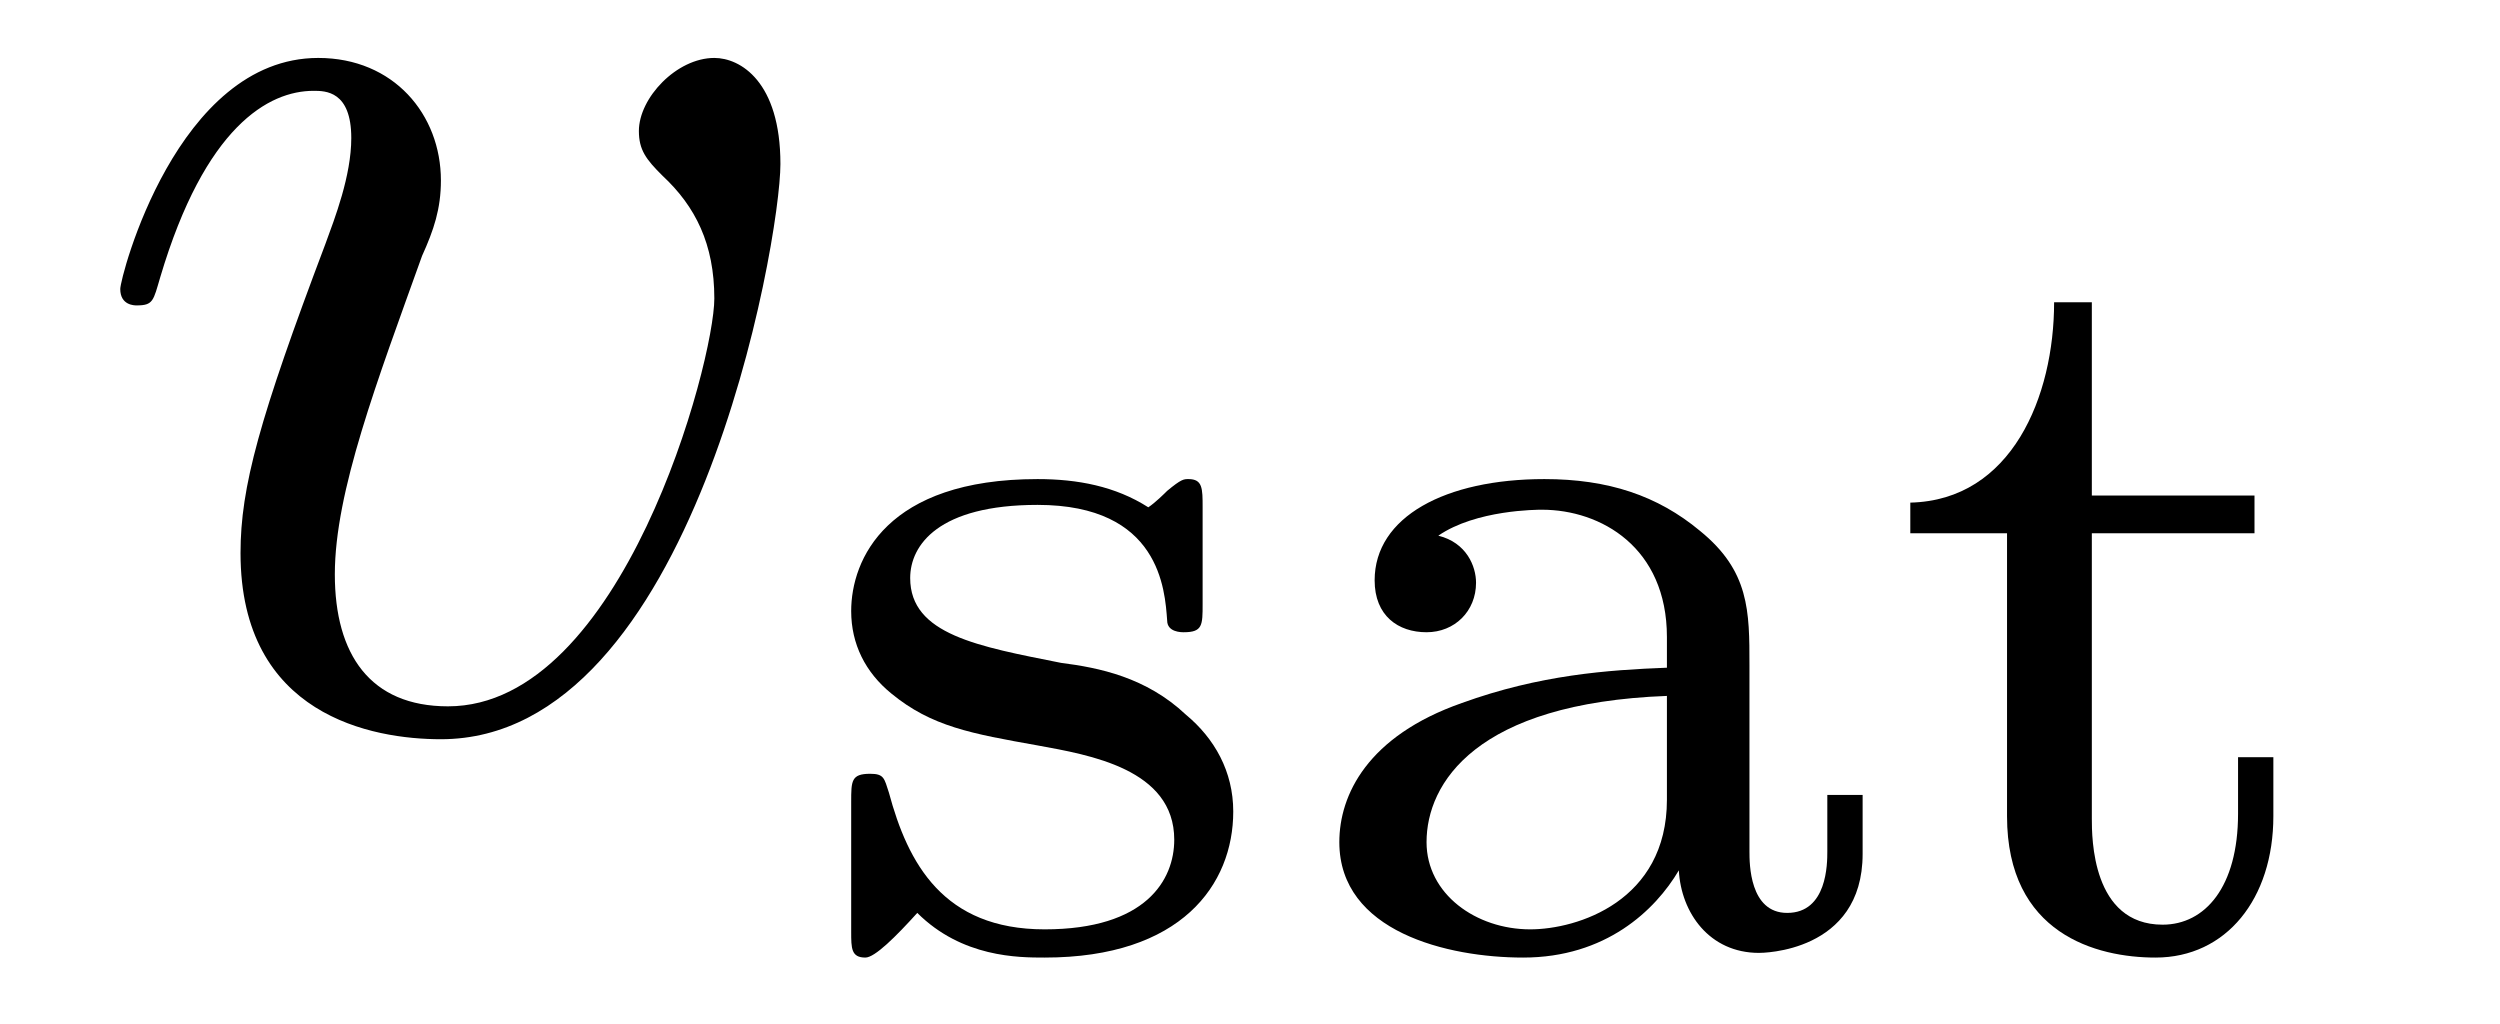
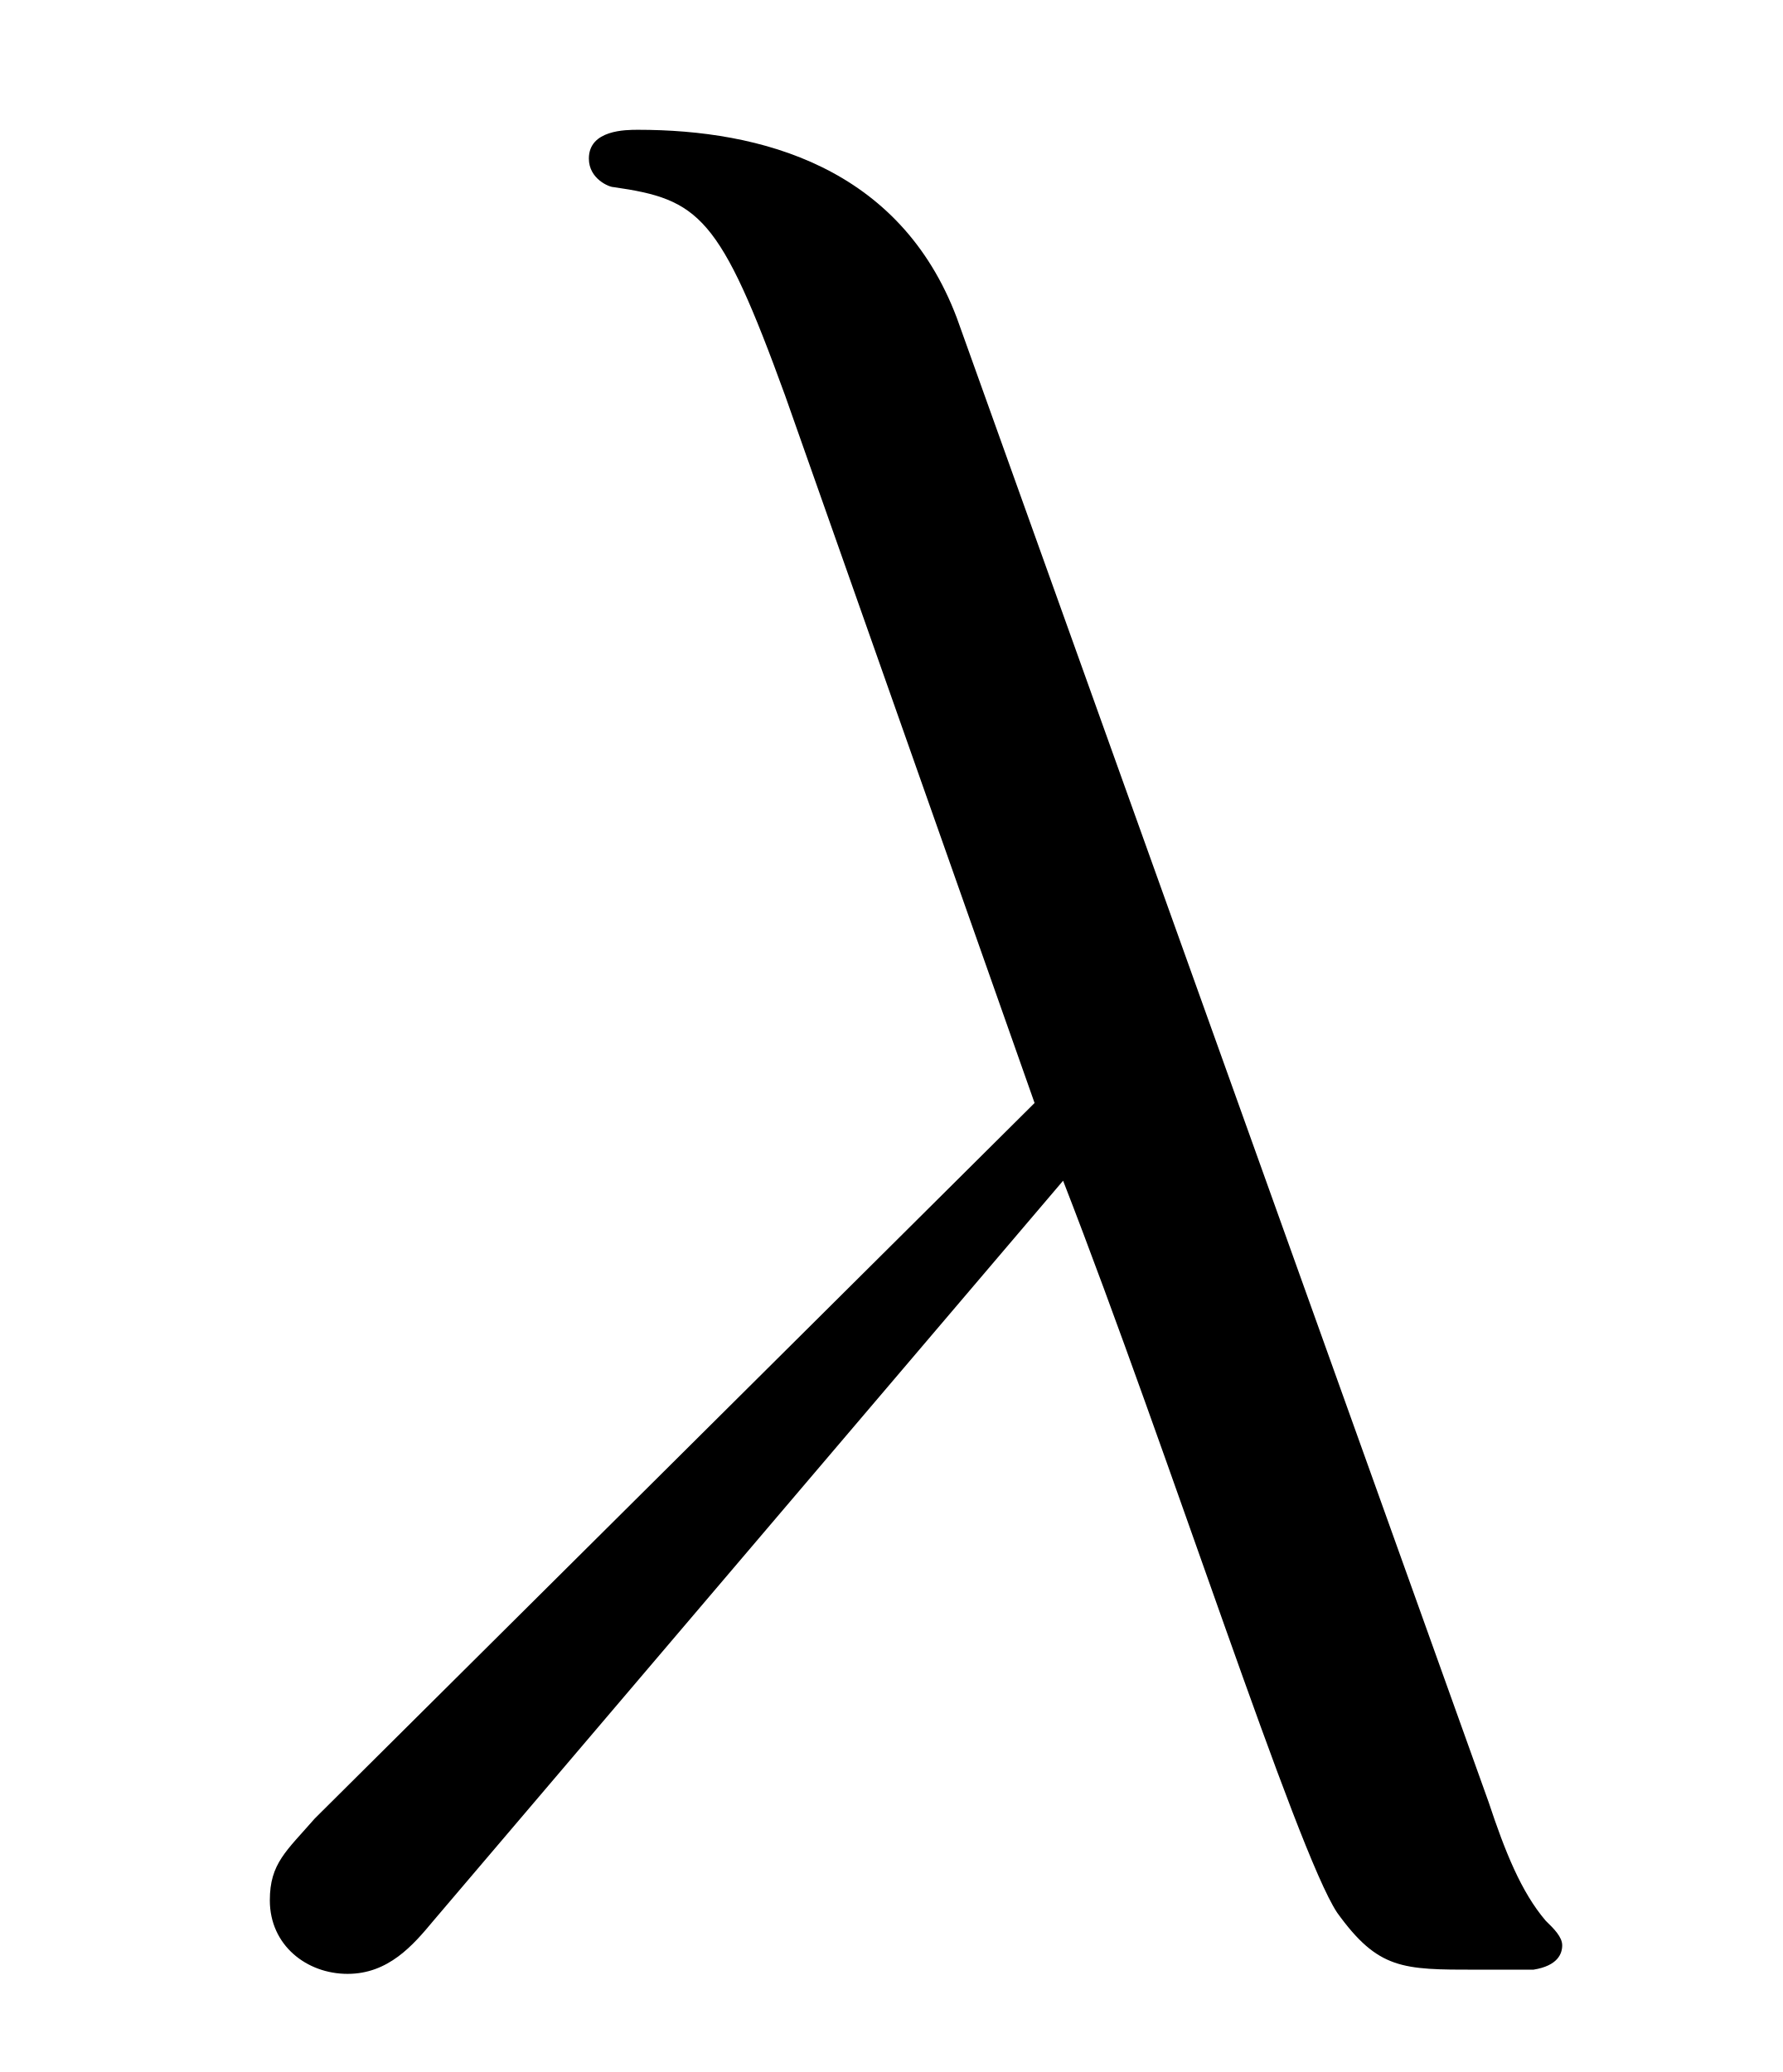
- <svg xmlns="http://www.w3.org/2000/svg" xmlns:xlink="http://www.w3.org/1999/xlink" viewBox="0 0 16.568 6.784">
+ <svg xmlns="http://www.w3.org/2000/svg" xmlns:xlink="http://www.w3.org/1999/xlink" viewBox="0 0 6.812 7.918">
  <defs>
    <g>
      <g id="glyph-0-0">
-         <path d="M 4.672 -3.703 C 4.672 -4.25 4.406 -4.406 4.234 -4.406 C 3.984 -4.406 3.734 -4.141 3.734 -3.922 C 3.734 -3.797 3.781 -3.734 3.891 -3.625 C 4.109 -3.422 4.234 -3.172 4.234 -2.812 C 4.234 -2.391 3.625 -0.109 2.469 -0.109 C 1.953 -0.109 1.719 -0.453 1.719 -0.984 C 1.719 -1.531 2 -2.266 2.297 -3.094 C 2.375 -3.266 2.422 -3.406 2.422 -3.594 C 2.422 -4.031 2.109 -4.406 1.609 -4.406 C 0.672 -4.406 0.297 -2.953 0.297 -2.875 C 0.297 -2.766 0.391 -2.766 0.406 -2.766 C 0.516 -2.766 0.516 -2.797 0.562 -2.953 C 0.859 -3.953 1.281 -4.188 1.578 -4.188 C 1.656 -4.188 1.828 -4.188 1.828 -3.875 C 1.828 -3.625 1.719 -3.344 1.656 -3.172 C 1.219 -2.016 1.094 -1.562 1.094 -1.125 C 1.094 -0.047 1.969 0.109 2.422 0.109 C 4.094 0.109 4.672 -3.188 4.672 -3.703 Z M 4.672 -3.703 " />
-       </g>
-       <g id="glyph-1-0">
-         <path d="M 2.641 -2.922 C 2.641 -3.047 2.641 -3.109 2.547 -3.109 C 2.516 -3.109 2.5 -3.109 2.406 -3.031 C 2.391 -3.016 2.328 -2.953 2.281 -2.922 C 2.062 -3.062 1.812 -3.109 1.547 -3.109 C 0.547 -3.109 0.312 -2.578 0.312 -2.234 C 0.312 -2.016 0.406 -1.828 0.578 -1.688 C 0.844 -1.469 1.109 -1.422 1.547 -1.344 C 1.891 -1.281 2.453 -1.188 2.453 -0.719 C 2.453 -0.453 2.266 -0.125 1.594 -0.125 C 0.922 -0.125 0.688 -0.562 0.562 -1.031 C 0.531 -1.125 0.531 -1.156 0.438 -1.156 C 0.312 -1.156 0.312 -1.109 0.312 -0.969 L 0.312 -0.109 C 0.312 0 0.312 0.062 0.406 0.062 C 0.469 0.062 0.609 -0.078 0.75 -0.234 C 1.047 0.062 1.422 0.062 1.594 0.062 C 2.5 0.062 2.844 -0.422 2.844 -0.906 C 2.844 -1.172 2.719 -1.391 2.531 -1.547 C 2.266 -1.797 1.953 -1.859 1.703 -1.891 C 1.156 -2 0.703 -2.078 0.703 -2.453 C 0.703 -2.672 0.891 -2.938 1.547 -2.938 C 2.359 -2.938 2.391 -2.375 2.406 -2.172 C 2.406 -2.094 2.5 -2.094 2.516 -2.094 C 2.641 -2.094 2.641 -2.141 2.641 -2.281 Z M 2.641 -2.922 " />
-       </g>
-       <g id="glyph-1-1">
-         <path d="M 3.109 -1.875 C 3.109 -2.234 3.109 -2.5 2.781 -2.766 C 2.5 -3 2.172 -3.109 1.75 -3.109 C 1.094 -3.109 0.625 -2.859 0.625 -2.438 C 0.625 -2.203 0.781 -2.094 0.969 -2.094 C 1.156 -2.094 1.297 -2.234 1.297 -2.422 C 1.297 -2.531 1.234 -2.688 1.047 -2.734 C 1.297 -2.906 1.703 -2.906 1.734 -2.906 C 2.125 -2.906 2.562 -2.656 2.562 -2.062 L 2.562 -1.859 C 2.172 -1.844 1.719 -1.812 1.203 -1.625 C 0.578 -1.406 0.391 -1.016 0.391 -0.703 C 0.391 -0.109 1.109 0.062 1.609 0.062 C 2.156 0.062 2.484 -0.25 2.641 -0.516 C 2.656 -0.234 2.844 0.031 3.172 0.031 C 3.188 0.031 3.859 0.031 3.859 -0.625 L 3.859 -1.016 L 3.625 -1.016 L 3.625 -0.641 C 3.625 -0.562 3.625 -0.234 3.359 -0.234 C 3.109 -0.234 3.109 -0.562 3.109 -0.641 Z M 2.562 -0.984 C 2.562 -0.312 1.969 -0.125 1.656 -0.125 C 1.297 -0.125 0.969 -0.359 0.969 -0.703 C 0.969 -1.094 1.297 -1.625 2.562 -1.672 Z M 2.562 -0.984 " />
-       </g>
-       <g id="glyph-1-2">
-         <path d="M 1.406 -2.75 L 2.484 -2.75 L 2.484 -3 L 1.406 -3 L 1.406 -4.281 L 1.156 -4.281 C 1.156 -3.656 0.875 -2.969 0.203 -2.953 L 0.203 -2.75 L 0.844 -2.75 L 0.844 -0.875 C 0.844 -0.094 1.438 0.062 1.828 0.062 C 2.297 0.062 2.609 -0.328 2.609 -0.875 L 2.609 -1.266 L 2.375 -1.266 L 2.375 -0.891 C 2.375 -0.406 2.156 -0.156 1.875 -0.156 C 1.406 -0.156 1.406 -0.734 1.406 -0.859 Z M 1.406 -2.75 " />
+         <path d="M 3.562 -2.906 C 3.969 -1.859 4.453 -0.344 4.609 -0.109 C 4.766 0.109 4.859 0.109 5.141 0.109 L 5.359 0.109 C 5.453 0.094 5.469 0.047 5.469 0.016 C 5.469 -0.016 5.438 -0.047 5.406 -0.078 C 5.312 -0.188 5.25 -0.344 5.188 -0.531 L 3.156 -6.203 C 2.938 -6.781 2.406 -6.922 1.938 -6.922 C 1.891 -6.922 1.75 -6.922 1.75 -6.812 C 1.75 -6.734 1.828 -6.703 1.844 -6.703 C 2.172 -6.656 2.25 -6.594 2.5 -5.906 L 3.453 -3.203 L 0.703 -0.469 C 0.594 -0.344 0.531 -0.297 0.531 -0.156 C 0.531 0.016 0.672 0.125 0.828 0.125 C 0.984 0.125 1.078 0.016 1.156 -0.078 Z M 3.562 -2.906 " />
      </g>
    </g>
    <clipPath id="clip-0">
-       <path clip-rule="nonzero" d="M 5 1 L 16 1 L 16 6.785 L 5 6.785 Z M 5 1 " />
+       <path clip-rule="nonzero" d="M 1 0 L 6 0 L 6 7.918 L 1 7.918 Z M 1 0 " />
    </clipPath>
  </defs>
-   <g fill="rgb(0%, 0%, 0%)" fill-opacity="1">
-     <use xlink:href="#glyph-0-0" x="0.5" y="4.79" />
-   </g>
  <g clip-path="url(#clip-0)">
    <g fill="rgb(0%, 0%, 0%)" fill-opacity="1">
-       <use xlink:href="#glyph-1-0" x="5.329" y="6.284" />
-       <use xlink:href="#glyph-1-1" x="8.485" y="6.284" />
-       <use xlink:href="#glyph-1-2" x="12.457" y="6.284" />
+       <use xlink:href="#glyph-0-0" x="0.5" y="7.418" />
    </g>
  </g>
</svg>
